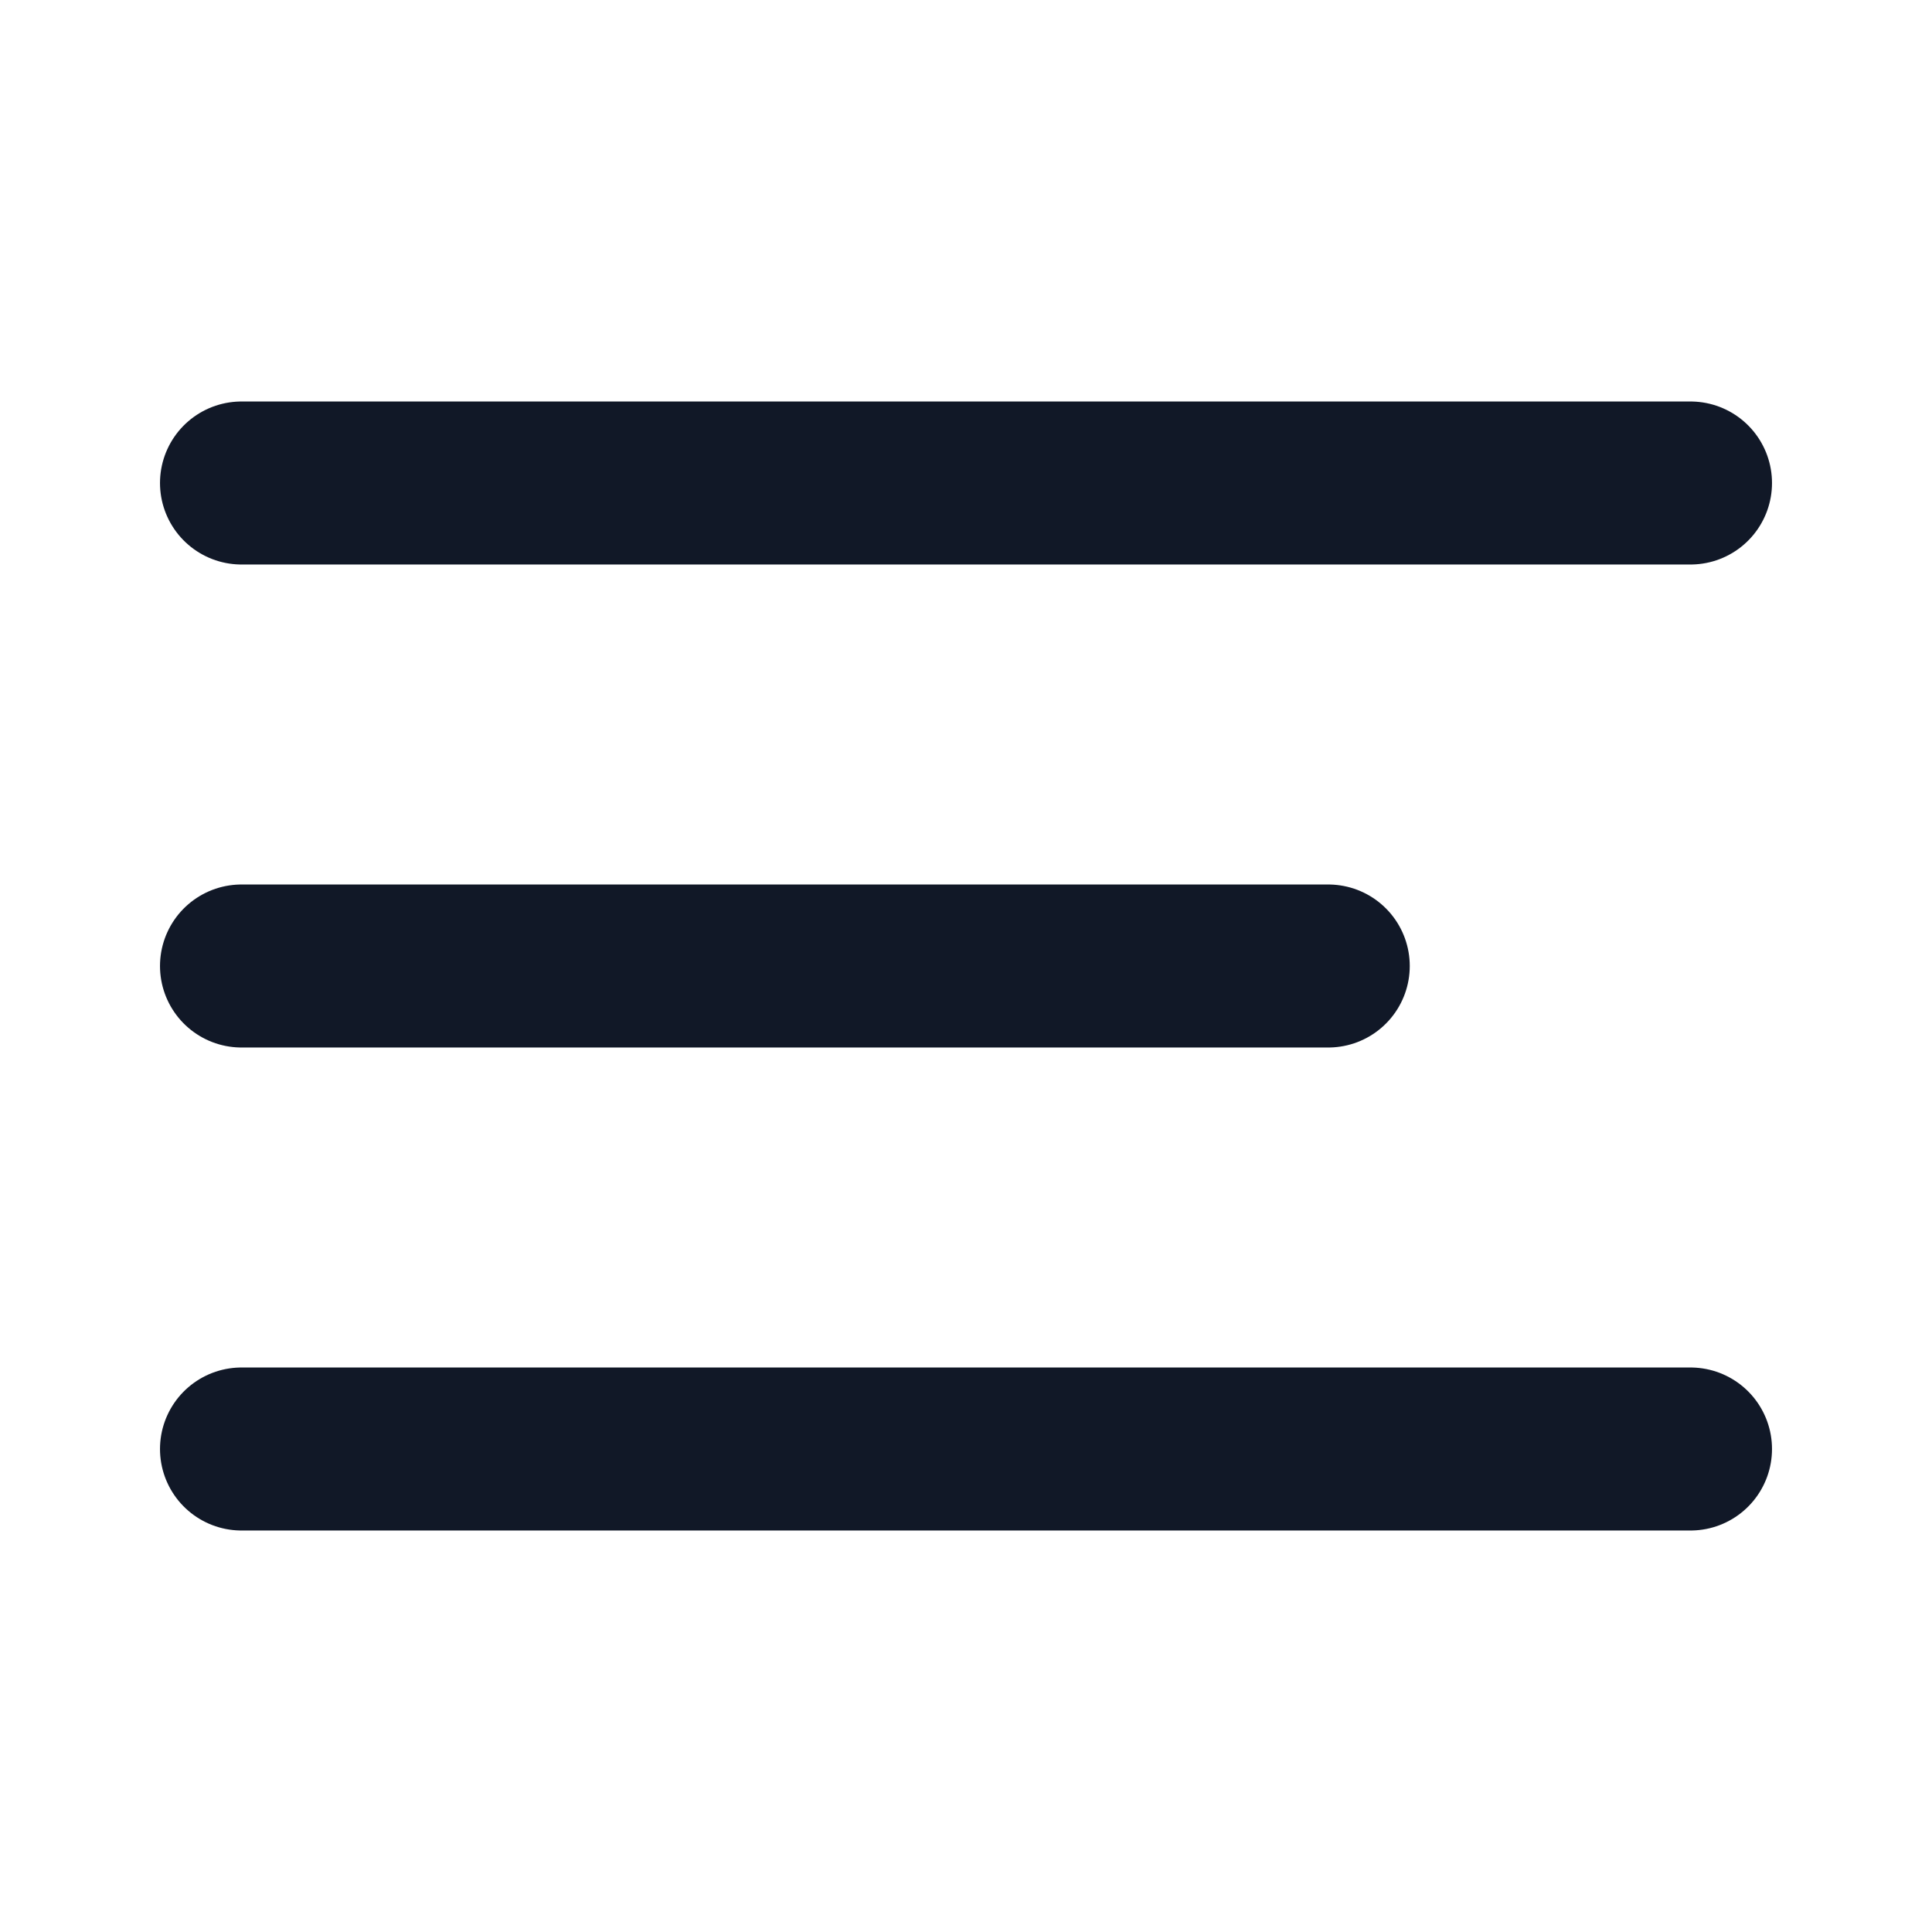
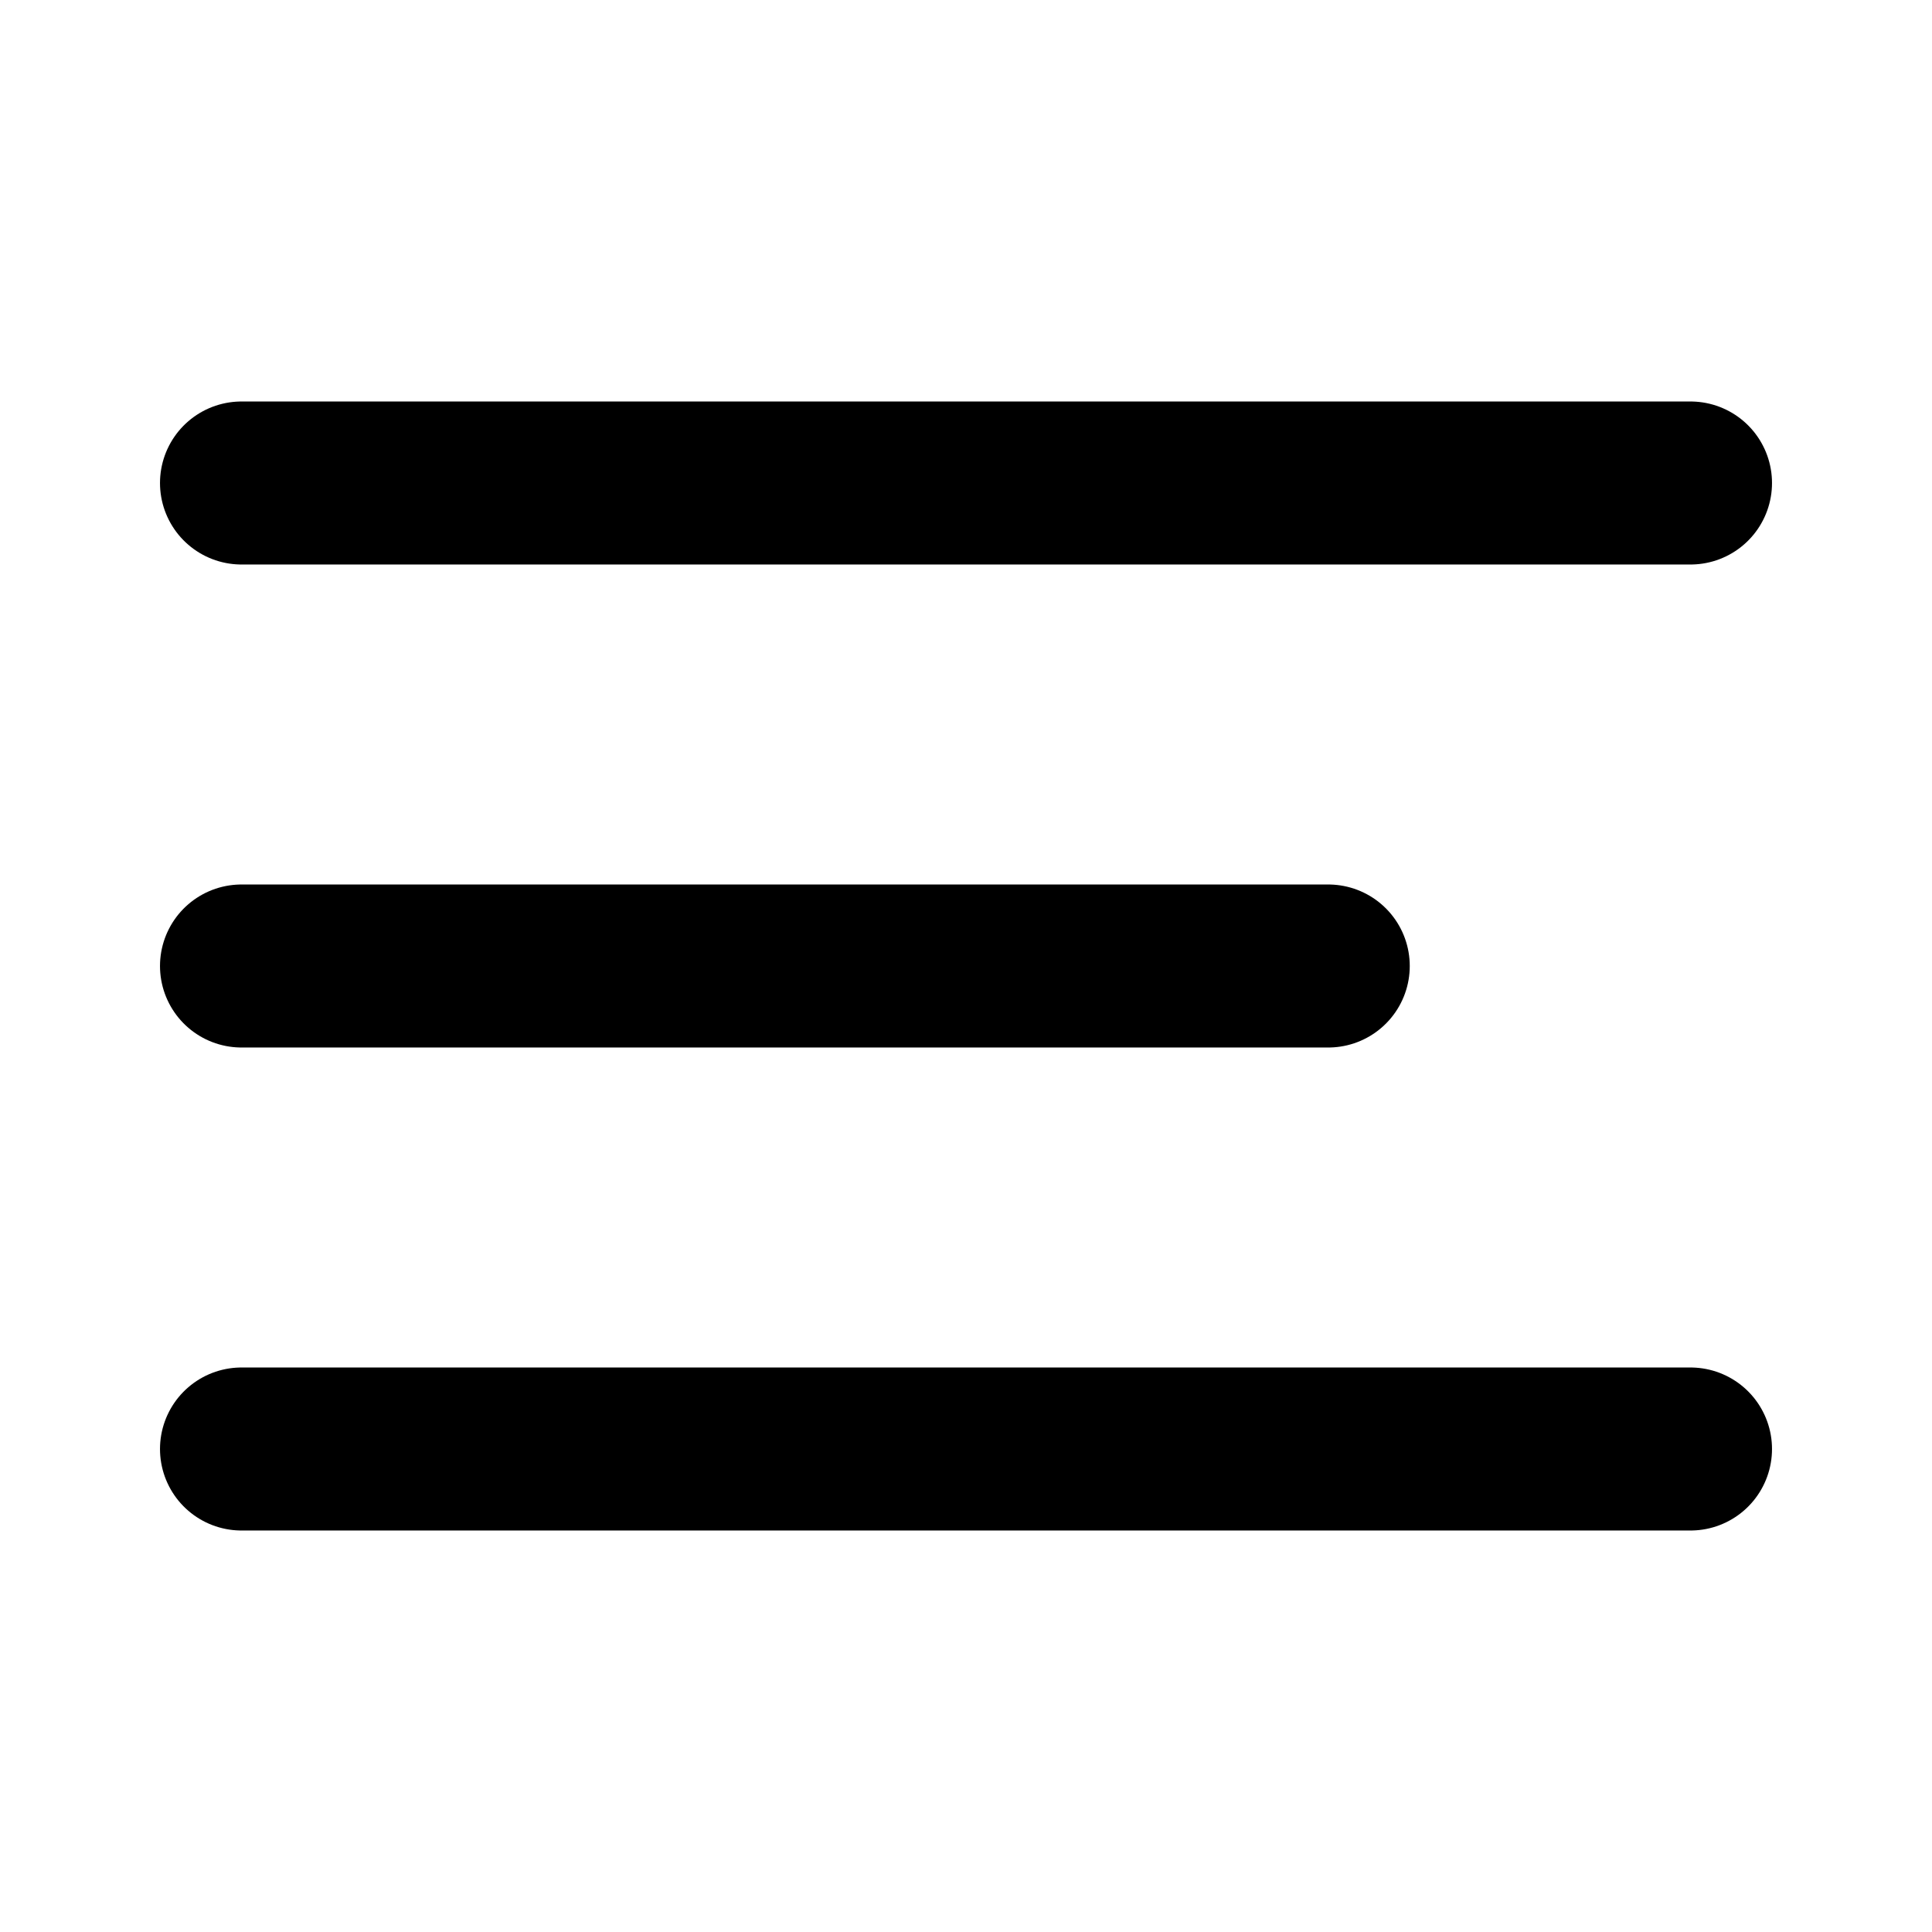
<svg xmlns="http://www.w3.org/2000/svg" viewBox="0 0 16 16" width="16" height="16" fill="none">
-   <g stroke="#111827" stroke-width="1.35" stroke-linecap="round" stroke-linejoin="round">
+   <g stroke="currentColor" stroke-width="1.35" stroke-linecap="round" stroke-linejoin="round">
    <path d="M2 4h12" />
    <path d="M2 8h9" />
    <path d="M2 12h12" />
  </g>
</svg>
